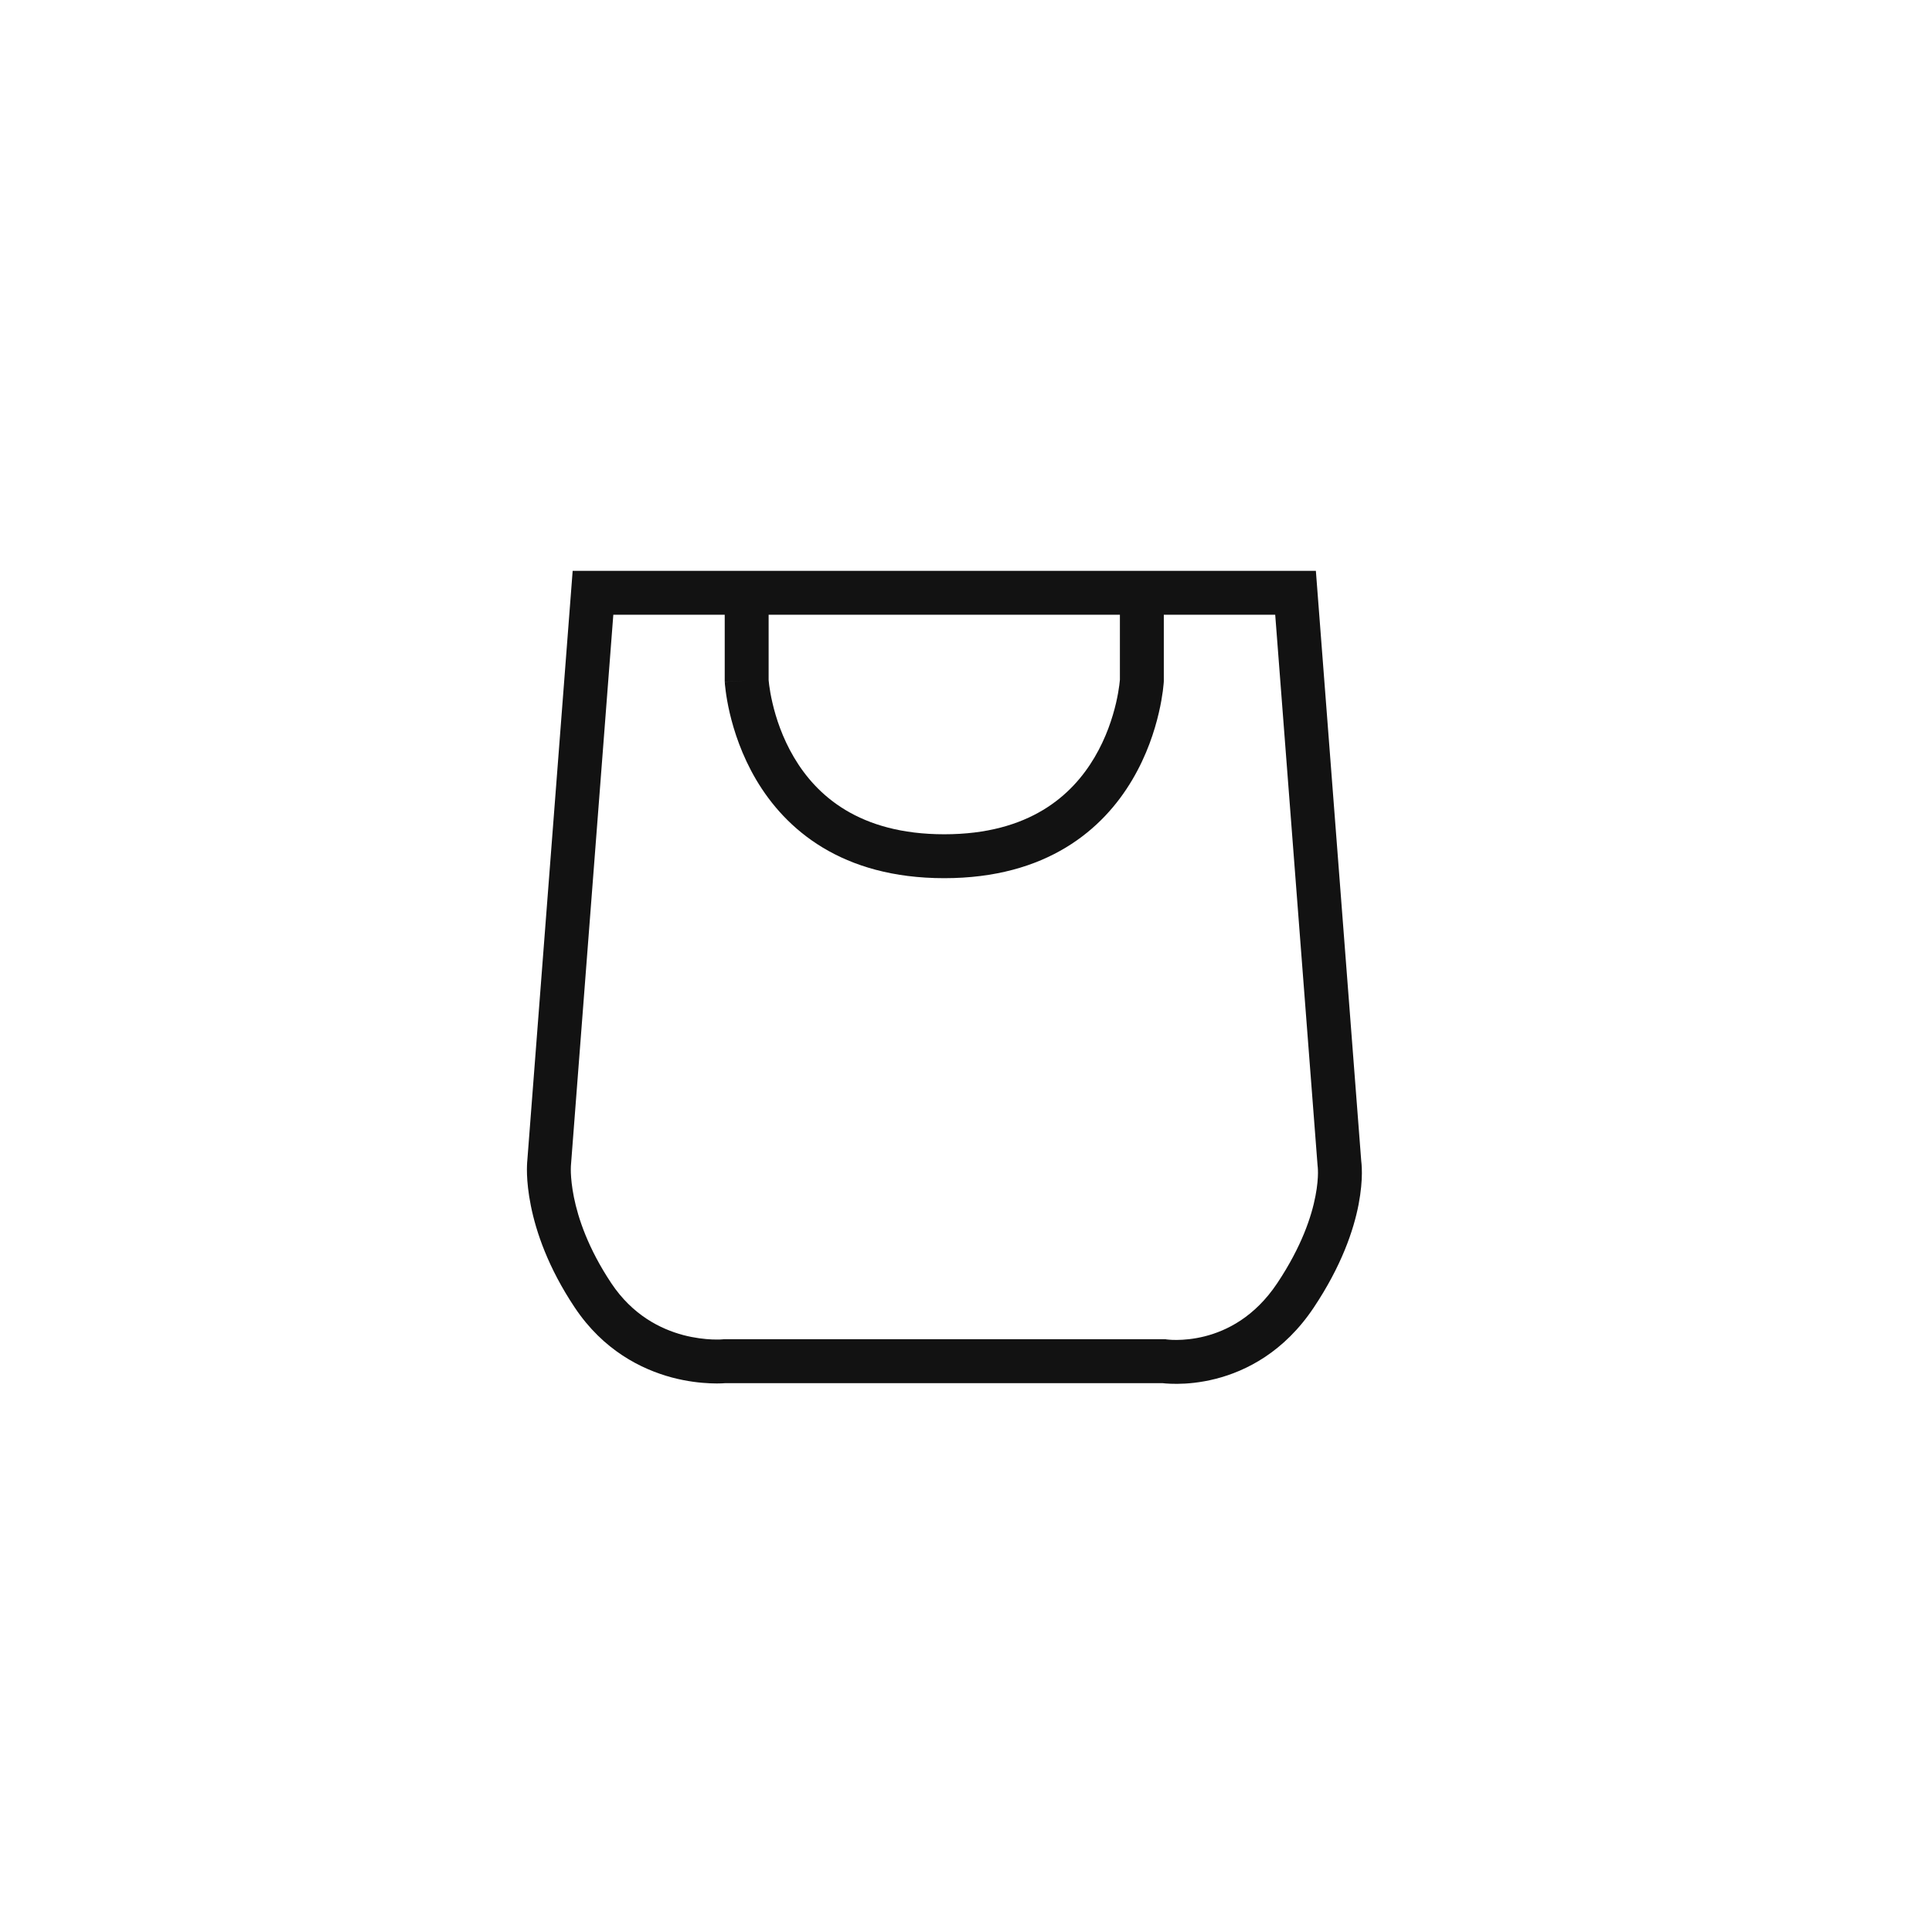
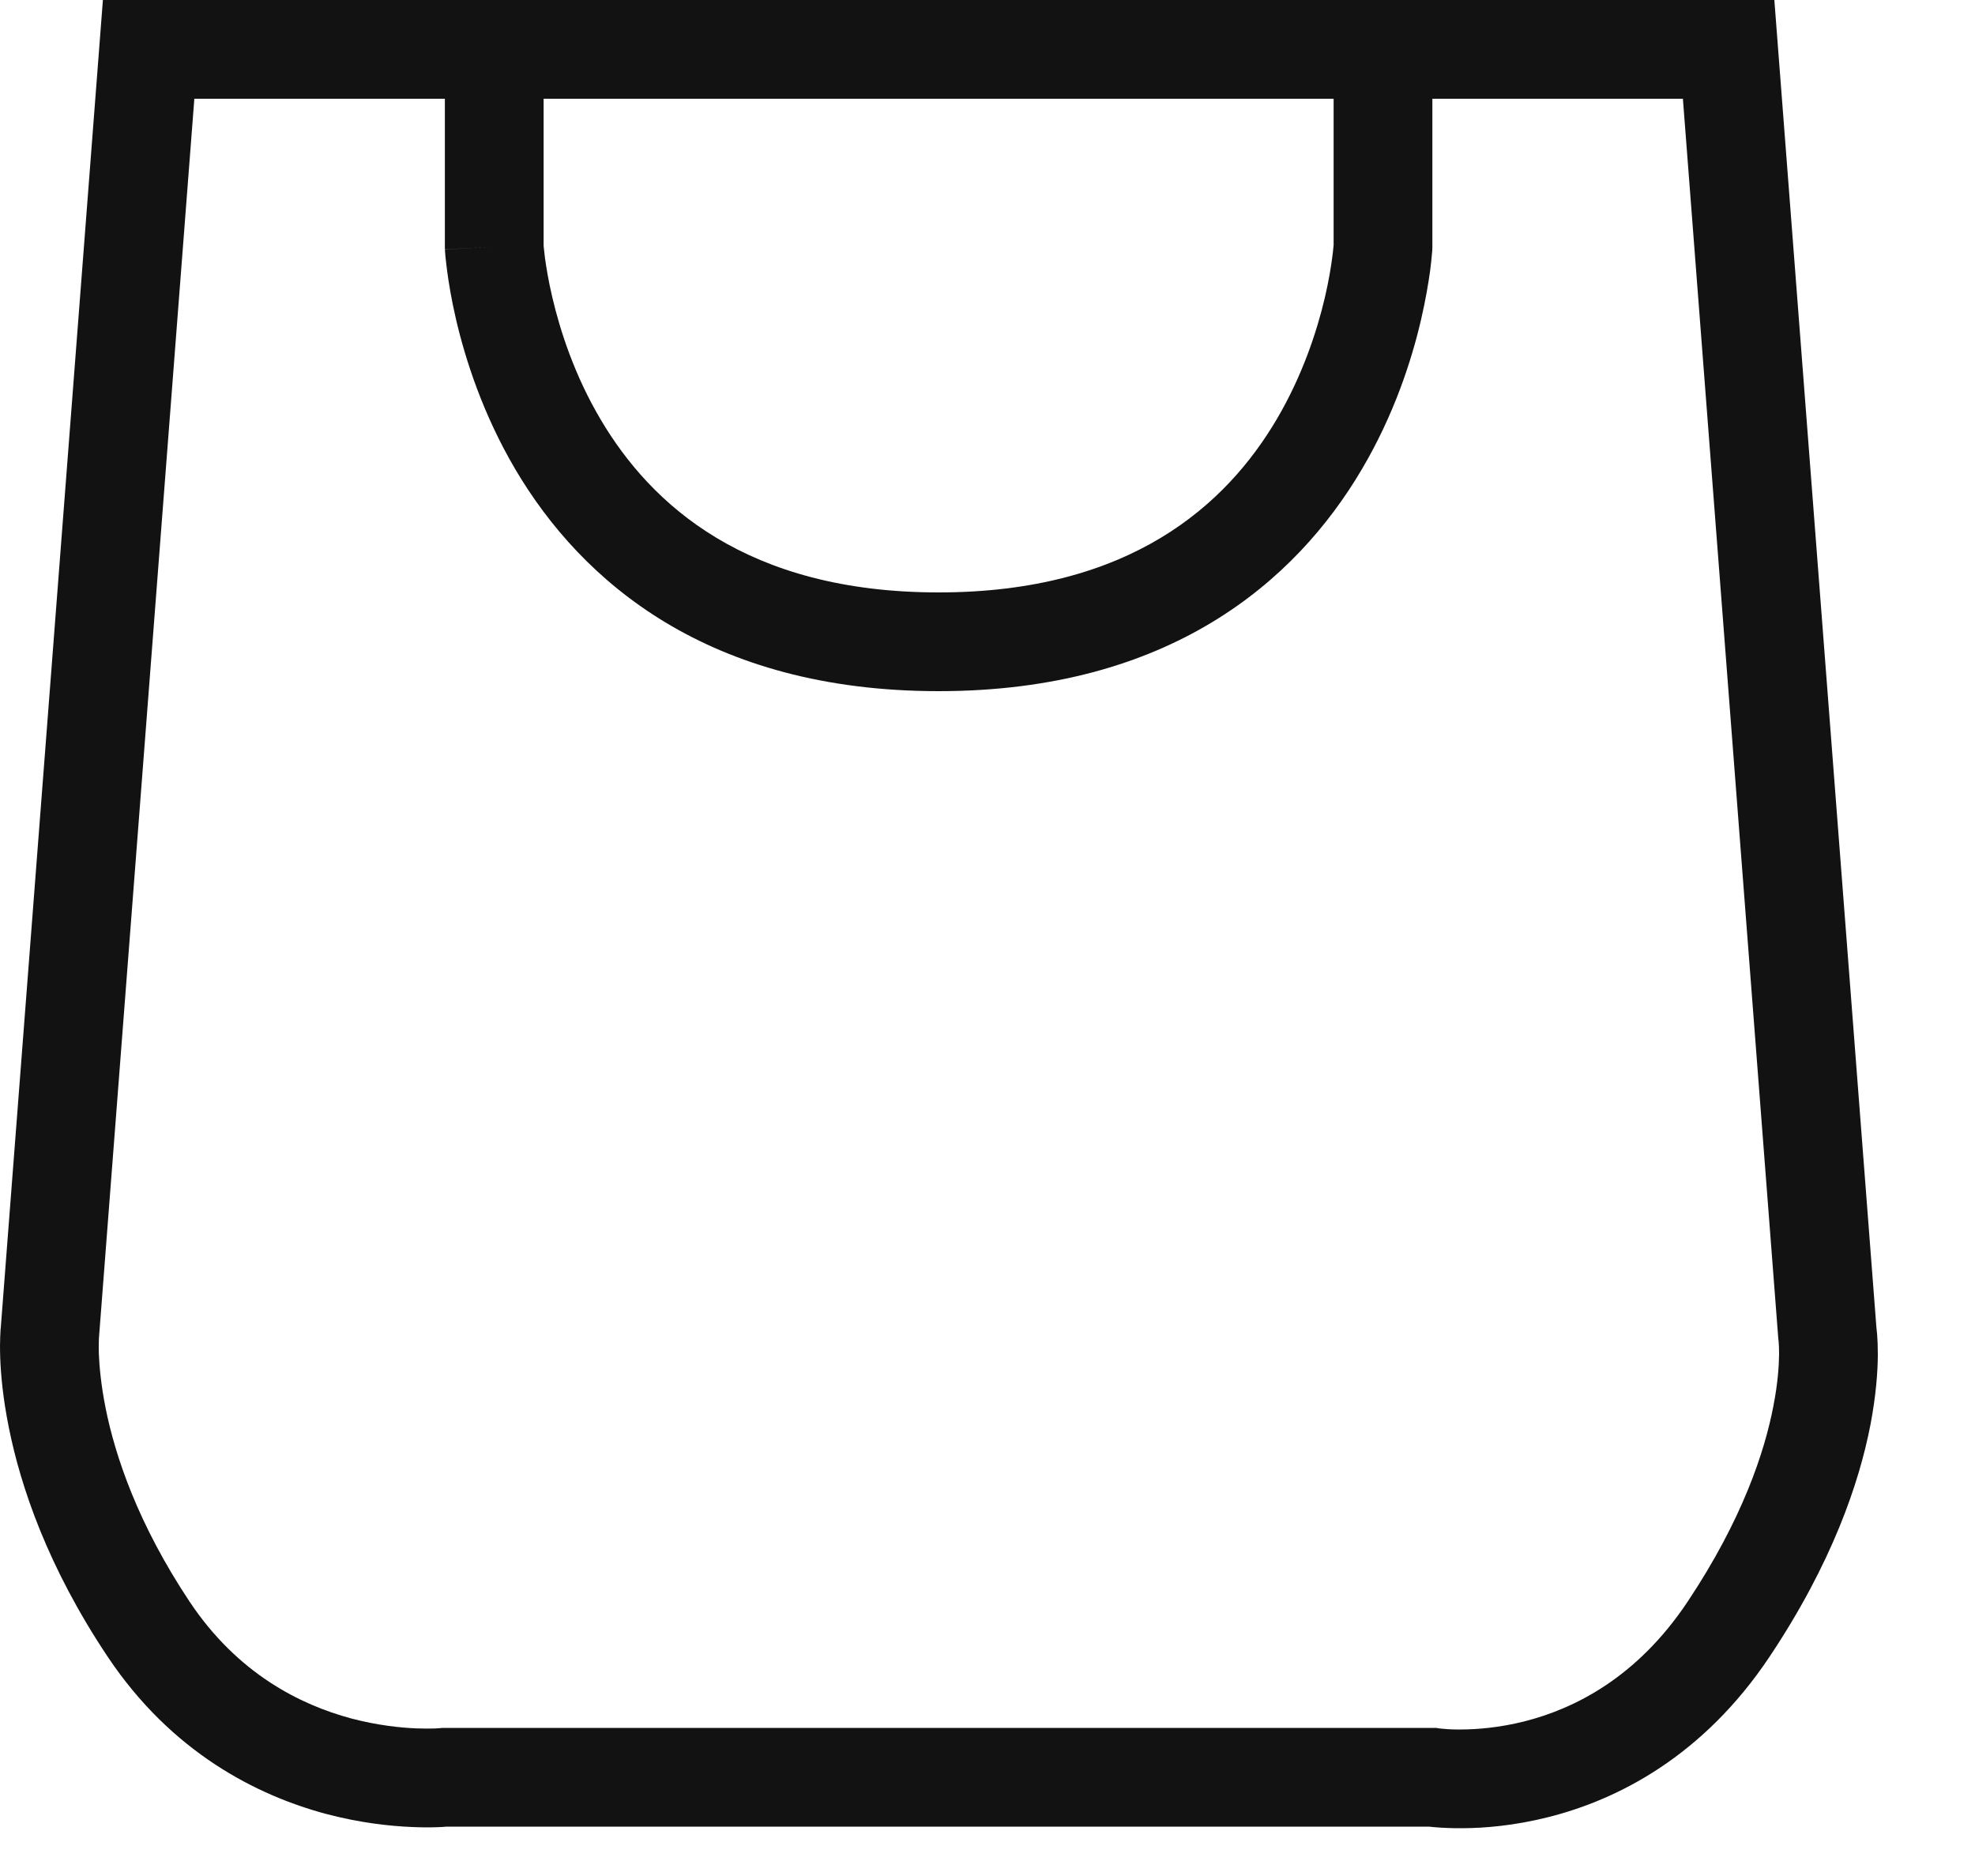
- <svg xmlns="http://www.w3.org/2000/svg" width="44" height="44" viewBox="0 0 44 44" fill="none">
-   <path fill-rule="evenodd" clip-rule="evenodd" d="M13.042 13H29.968L31.002 26.449L31.003 26.456C31.005 26.472 31.007 26.492 31.009 26.517C31.013 26.567 31.016 26.636 31.016 26.721C31.015 26.892 30.998 27.131 30.942 27.426C30.828 28.018 30.552 28.831 29.921 29.777C29.247 30.788 28.383 31.226 27.682 31.403C27.335 31.491 27.03 31.515 26.81 31.516C26.7 31.517 26.609 31.512 26.544 31.507C26.515 31.505 26.492 31.502 26.473 31.5H16.526L16.521 31.5C16.502 31.502 16.475 31.504 16.443 31.505C16.377 31.508 16.287 31.509 16.175 31.504C15.954 31.495 15.648 31.463 15.301 31.371C14.604 31.184 13.738 30.751 13.089 29.777C12.483 28.869 12.21 28.058 12.09 27.461C12.03 27.163 12.008 26.921 12.002 26.747C11.999 26.66 12 26.591 12.002 26.541C12.003 26.515 12.004 26.495 12.005 26.48L12.006 26.46L12.007 26.458L13.042 13ZM13.002 26.551C13.002 26.556 13.002 26.565 13.001 26.578C13 26.605 12.999 26.651 13.001 26.712C13.006 26.835 13.022 27.024 13.07 27.264C13.166 27.742 13.393 28.43 13.921 29.223C14.405 29.95 15.04 30.266 15.559 30.405C15.821 30.474 16.052 30.498 16.216 30.505C16.297 30.508 16.361 30.507 16.402 30.506C16.423 30.505 16.438 30.504 16.446 30.503L16.453 30.503L16.478 30.5H26.544L26.579 30.506L26.585 30.506C26.593 30.507 26.607 30.509 26.626 30.51C26.664 30.514 26.725 30.517 26.803 30.516C26.959 30.515 27.182 30.498 27.437 30.434C27.938 30.307 28.574 29.995 29.089 29.223C29.646 28.387 29.871 27.699 29.959 27.237C30.004 27.005 30.015 26.828 30.016 26.715C30.016 26.658 30.014 26.618 30.012 26.594C30.011 26.582 30.01 26.575 30.01 26.572L30.008 26.558L29.042 14H26.505V15.514L26.504 15.527L26.005 15.5C26.504 15.527 26.504 15.527 26.504 15.527L26.504 15.529L26.504 15.53L26.504 15.535L26.503 15.547C26.502 15.558 26.501 15.572 26.499 15.59C26.496 15.626 26.491 15.675 26.483 15.737C26.466 15.86 26.439 16.033 26.39 16.239C26.295 16.648 26.118 17.199 25.79 17.754C25.12 18.891 23.839 20 21.505 20C19.17 20 17.89 18.891 17.219 17.754C16.892 17.199 16.715 16.648 16.619 16.239C16.571 16.033 16.543 15.86 16.527 15.737C16.519 15.675 16.514 15.626 16.51 15.59C16.509 15.572 16.508 15.558 16.507 15.547L16.506 15.535L16.506 15.53L16.506 15.529C16.506 15.528 16.506 15.527 17.005 15.5L16.506 15.527L16.505 15.514V14H13.968L13.002 26.551ZM25.505 14H17.505V15.482L17.506 15.5C17.508 15.523 17.512 15.559 17.518 15.607C17.531 15.702 17.553 15.842 17.593 16.011C17.672 16.352 17.818 16.801 18.081 17.246C18.59 18.109 19.559 19 21.505 19C23.45 19 24.42 18.109 24.929 17.246C25.192 16.801 25.337 16.352 25.417 16.011C25.456 15.842 25.479 15.702 25.491 15.607C25.497 15.559 25.501 15.523 25.503 15.5L25.505 15.482V14ZM17.504 15.471C17.504 15.471 17.504 15.471 17.504 15.471V15.471Z" fill="#121212" />
+ <svg xmlns="http://www.w3.org/2000/svg" width="20" height="19" viewBox="0 0 20 19" fill="none">
+   <path fill-rule="evenodd" clip-rule="evenodd" d="M1.042 0H17.968L19.002 13.449L19.003 13.456C19.005 13.472 19.007 13.492 19.009 13.517C19.013 13.568 19.016 13.636 19.016 13.721C19.015 13.892 18.998 14.131 18.942 14.426C18.828 15.018 18.552 15.831 17.921 16.777C17.247 17.788 16.383 18.226 15.682 18.403C15.335 18.491 15.03 18.515 14.81 18.516C14.7 18.517 14.609 18.512 14.544 18.507C14.515 18.505 14.492 18.502 14.473 18.5H4.526L4.521 18.5C4.502 18.502 4.475 18.504 4.443 18.505C4.377 18.508 4.286 18.509 4.175 18.504C3.954 18.495 3.648 18.463 3.301 18.371C2.604 18.184 1.738 17.751 1.089 16.777C0.483 15.869 0.21 15.058 0.09 14.461C0.03 14.164 0.008 13.921 0.002 13.747C-0.001 13.66 -0 13.591 0.002 13.541C0.003 13.515 0.004 13.495 0.005 13.48L0.006 13.46L0.007 13.458L1.042 0ZM1.002 13.551C1.002 13.556 1.001 13.565 1.001 13.578C1 13.605 0.999 13.65 1.001 13.712C1.006 13.835 1.022 14.024 1.07 14.264C1.166 14.742 1.393 15.43 1.921 16.223C2.406 16.95 3.04 17.266 3.559 17.405C3.821 17.474 4.052 17.498 4.216 17.505C4.297 17.508 4.361 17.507 4.402 17.506C4.423 17.505 4.438 17.504 4.446 17.503L4.453 17.503L4.478 17.5H14.544L14.579 17.506L14.585 17.506C14.593 17.507 14.607 17.509 14.626 17.51C14.664 17.514 14.725 17.517 14.803 17.516C14.959 17.515 15.182 17.498 15.437 17.434C15.938 17.307 16.574 16.995 17.089 16.223C17.646 15.387 17.871 14.699 17.959 14.237C18.004 14.005 18.015 13.828 18.016 13.715C18.016 13.658 18.014 13.618 18.012 13.594C18.011 13.582 18.01 13.575 18.01 13.572L18.008 13.557L17.042 1H14.505V2.514L14.504 2.527L14.005 2.5C14.504 2.527 14.504 2.527 14.504 2.527L14.504 2.529L14.504 2.53L14.504 2.535L14.503 2.548C14.502 2.558 14.501 2.572 14.499 2.59C14.496 2.626 14.491 2.675 14.483 2.737C14.466 2.86 14.438 3.033 14.39 3.239C14.295 3.648 14.118 4.199 13.79 4.754C13.12 5.891 11.839 7 9.505 7C7.17 7 5.89 5.891 5.219 4.754C4.892 4.199 4.715 3.648 4.619 3.239C4.571 3.033 4.543 2.86 4.527 2.737C4.519 2.675 4.514 2.626 4.51 2.59C4.509 2.572 4.508 2.558 4.507 2.548L4.506 2.535L4.506 2.53L4.506 2.529C4.506 2.528 4.506 2.527 5.005 2.5L4.506 2.527L4.505 2.514V1H1.968L1.002 13.551ZM13.505 1H5.505V2.482L5.506 2.5C5.508 2.523 5.512 2.559 5.518 2.607C5.531 2.702 5.553 2.842 5.593 3.011C5.673 3.352 5.818 3.801 6.081 4.246C6.59 5.109 7.559 6 9.505 6C11.45 6 12.42 5.109 12.929 4.246C13.191 3.801 13.337 3.352 13.417 3.011C13.456 2.842 13.479 2.702 13.491 2.607C13.498 2.559 13.501 2.523 13.503 2.5L13.505 2.482V1ZM5.504 2.471C5.504 2.471 5.504 2.471 5.504 2.471V2.471Z" fill="#121212" />
</svg>
